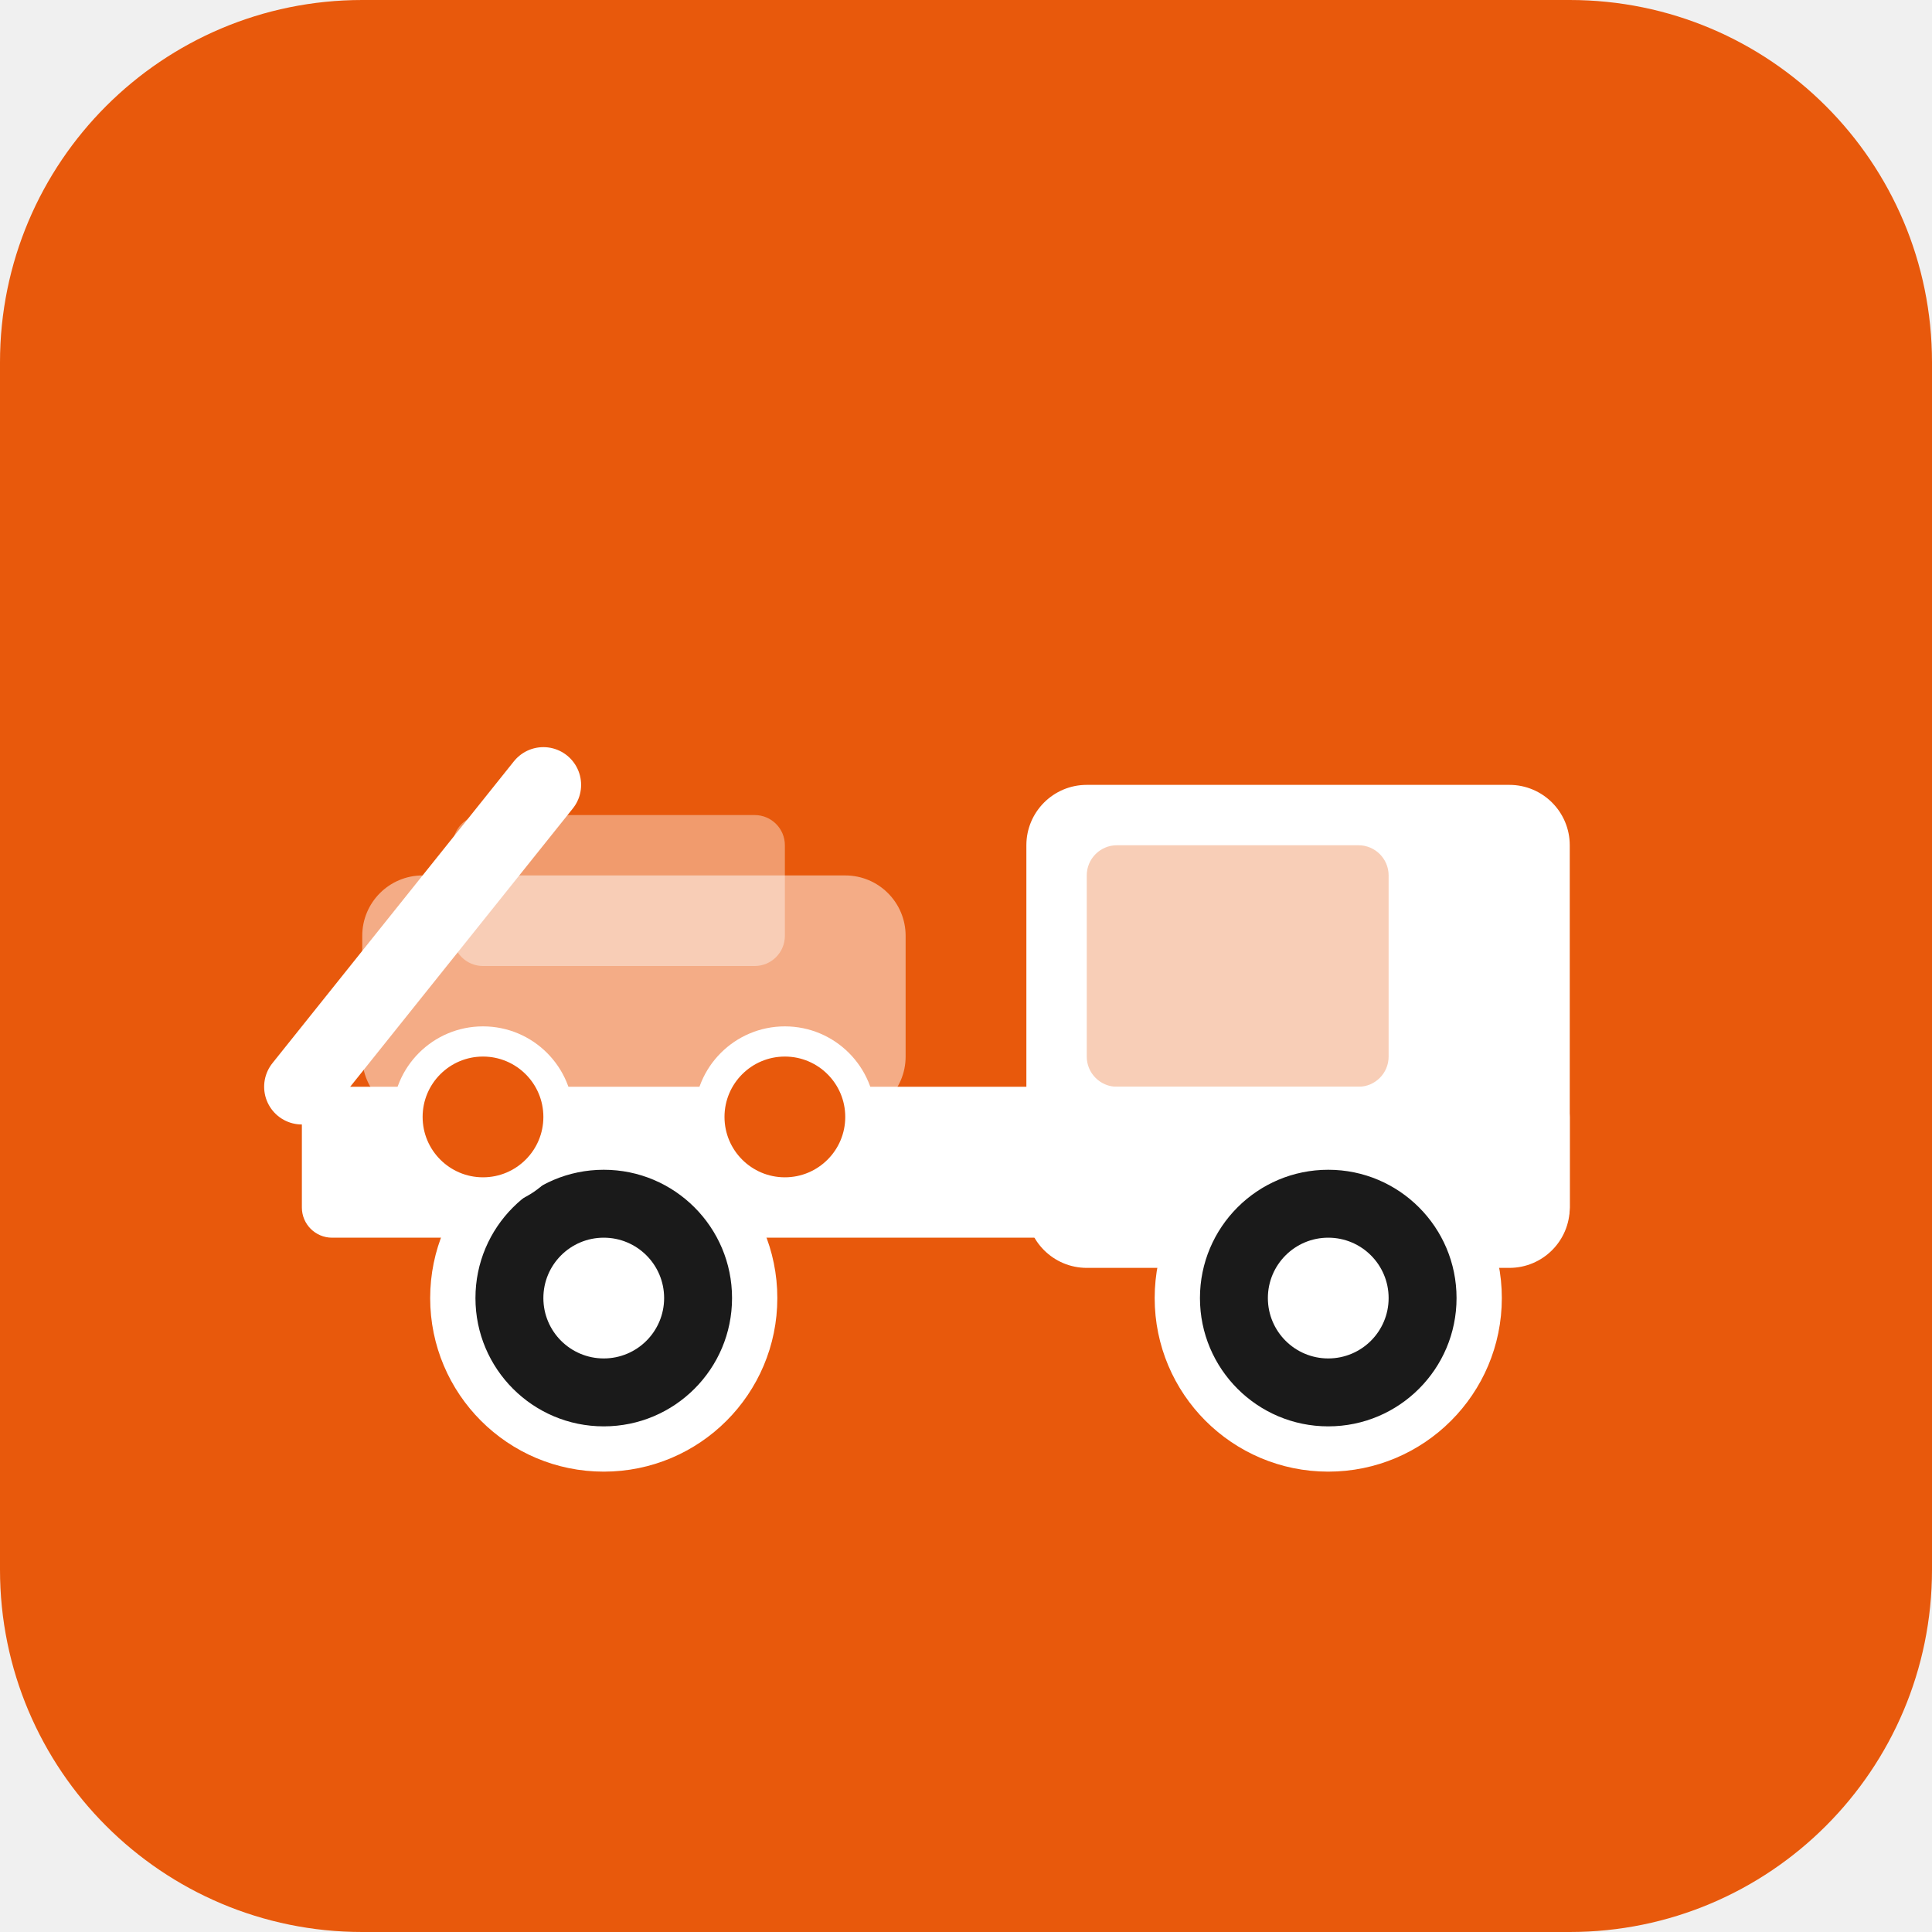
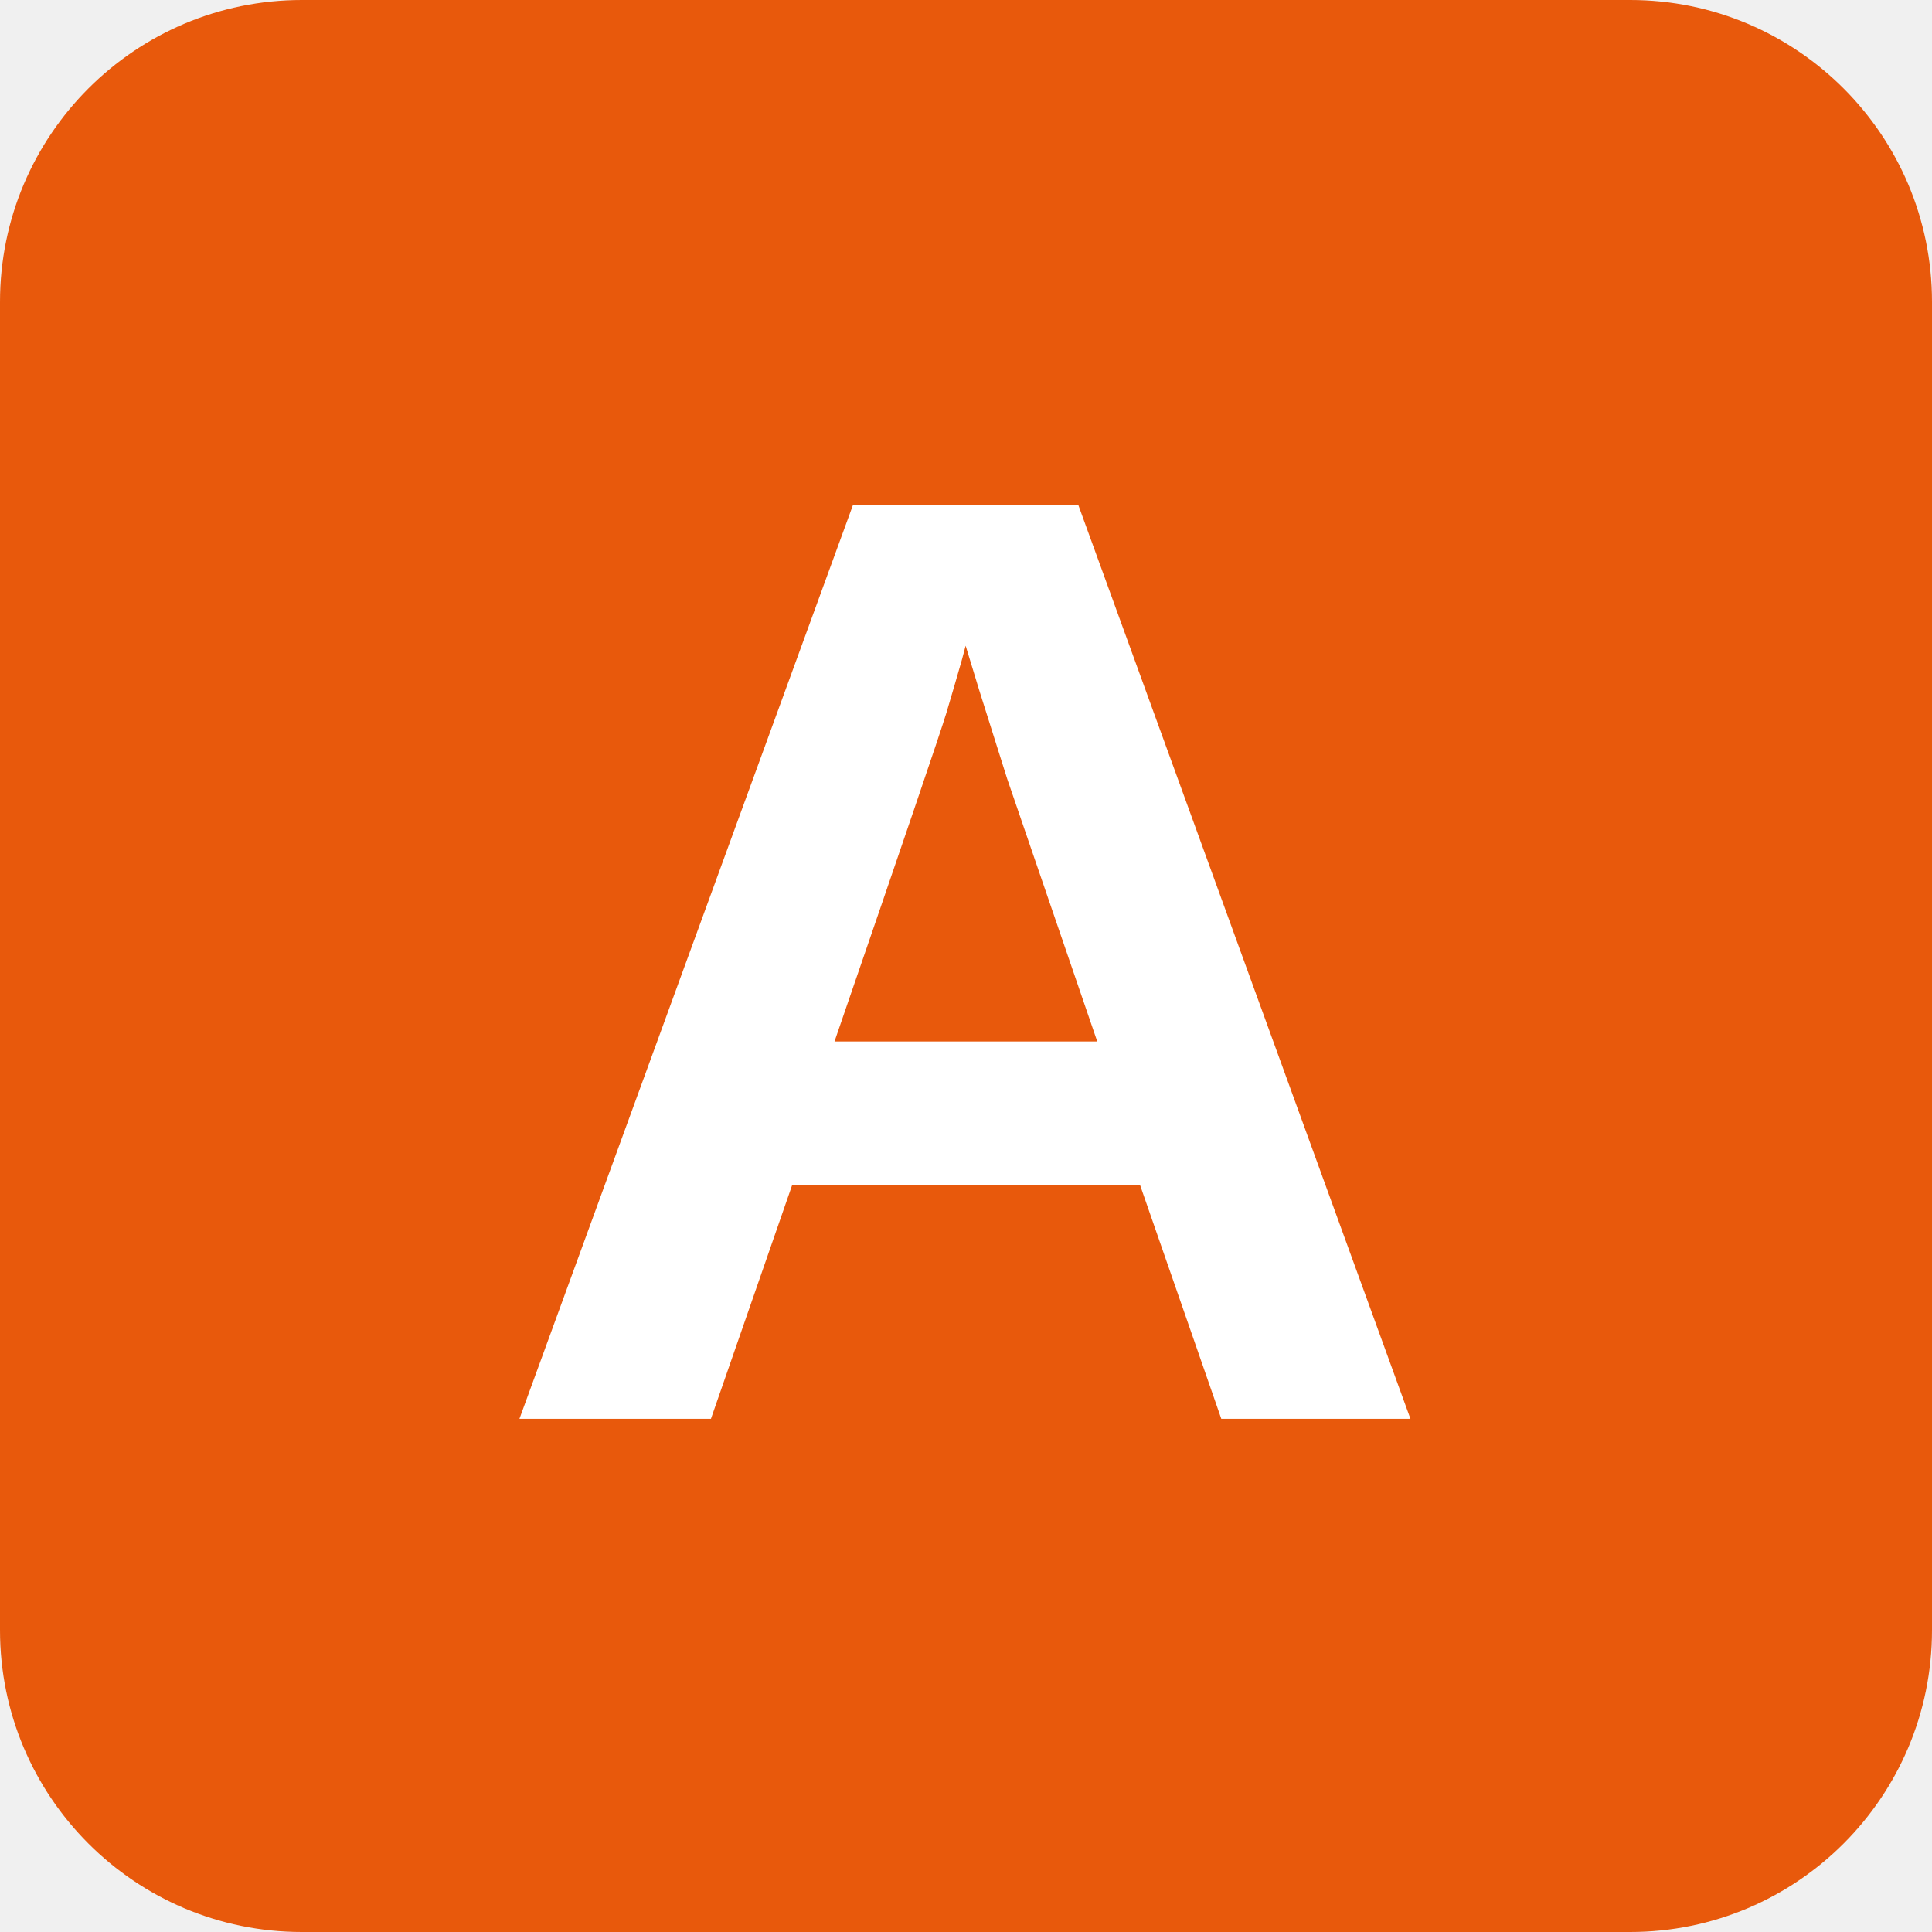
- <svg xmlns="http://www.w3.org/2000/svg" viewBox="0 0 64 64" fill="none">
-   <rect width="64" height="64" rx="12" fill="#E8590C" />
-   <rect x="34" y="26" width="18" height="16" rx="2" fill="white" />
-   <rect x="36" y="28" width="10" height="8" rx="1" fill="#E8590C" opacity="0.3" />
-   <rect x="10" y="36" width="42" height="5" rx="1" fill="white" />
-   <line x1="10" y1="36" x2="18" y2="26" stroke="white" stroke-width="2.5" stroke-linecap="round" />
-   <circle cx="20" cy="43" r="5" fill="#1A1A1A" stroke="white" stroke-width="1.5" />
-   <circle cx="20" cy="43" r="2" fill="white" />
-   <circle cx="44" cy="43" r="5" fill="#1A1A1A" stroke="white" stroke-width="1.5" />
-   <circle cx="44" cy="43" r="2" fill="white" />
-   <rect x="12" y="29" width="18" height="8" rx="2" fill="white" opacity="0.5" />
-   <rect x="15" y="27" width="11" height="5" rx="1" fill="white" opacity="0.4" />
-   <circle cx="16" cy="37" r="2.5" fill="#E8590C" stroke="white" stroke-width="1" />
-   <circle cx="26" cy="37" r="2.5" fill="#E8590C" stroke="white" stroke-width="1" />
+ <svg xmlns="http://www.w3.org/2000/svg" viewBox="0 0 64 64">
+   <rect width="64" height="64" rx="10" fill="#E8590C" />
+   <text x="32" y="47" font-family="Arial Black, Arial, sans-serif" font-weight="900" font-size="44" text-anchor="middle" fill="white">A</text>
</svg>
